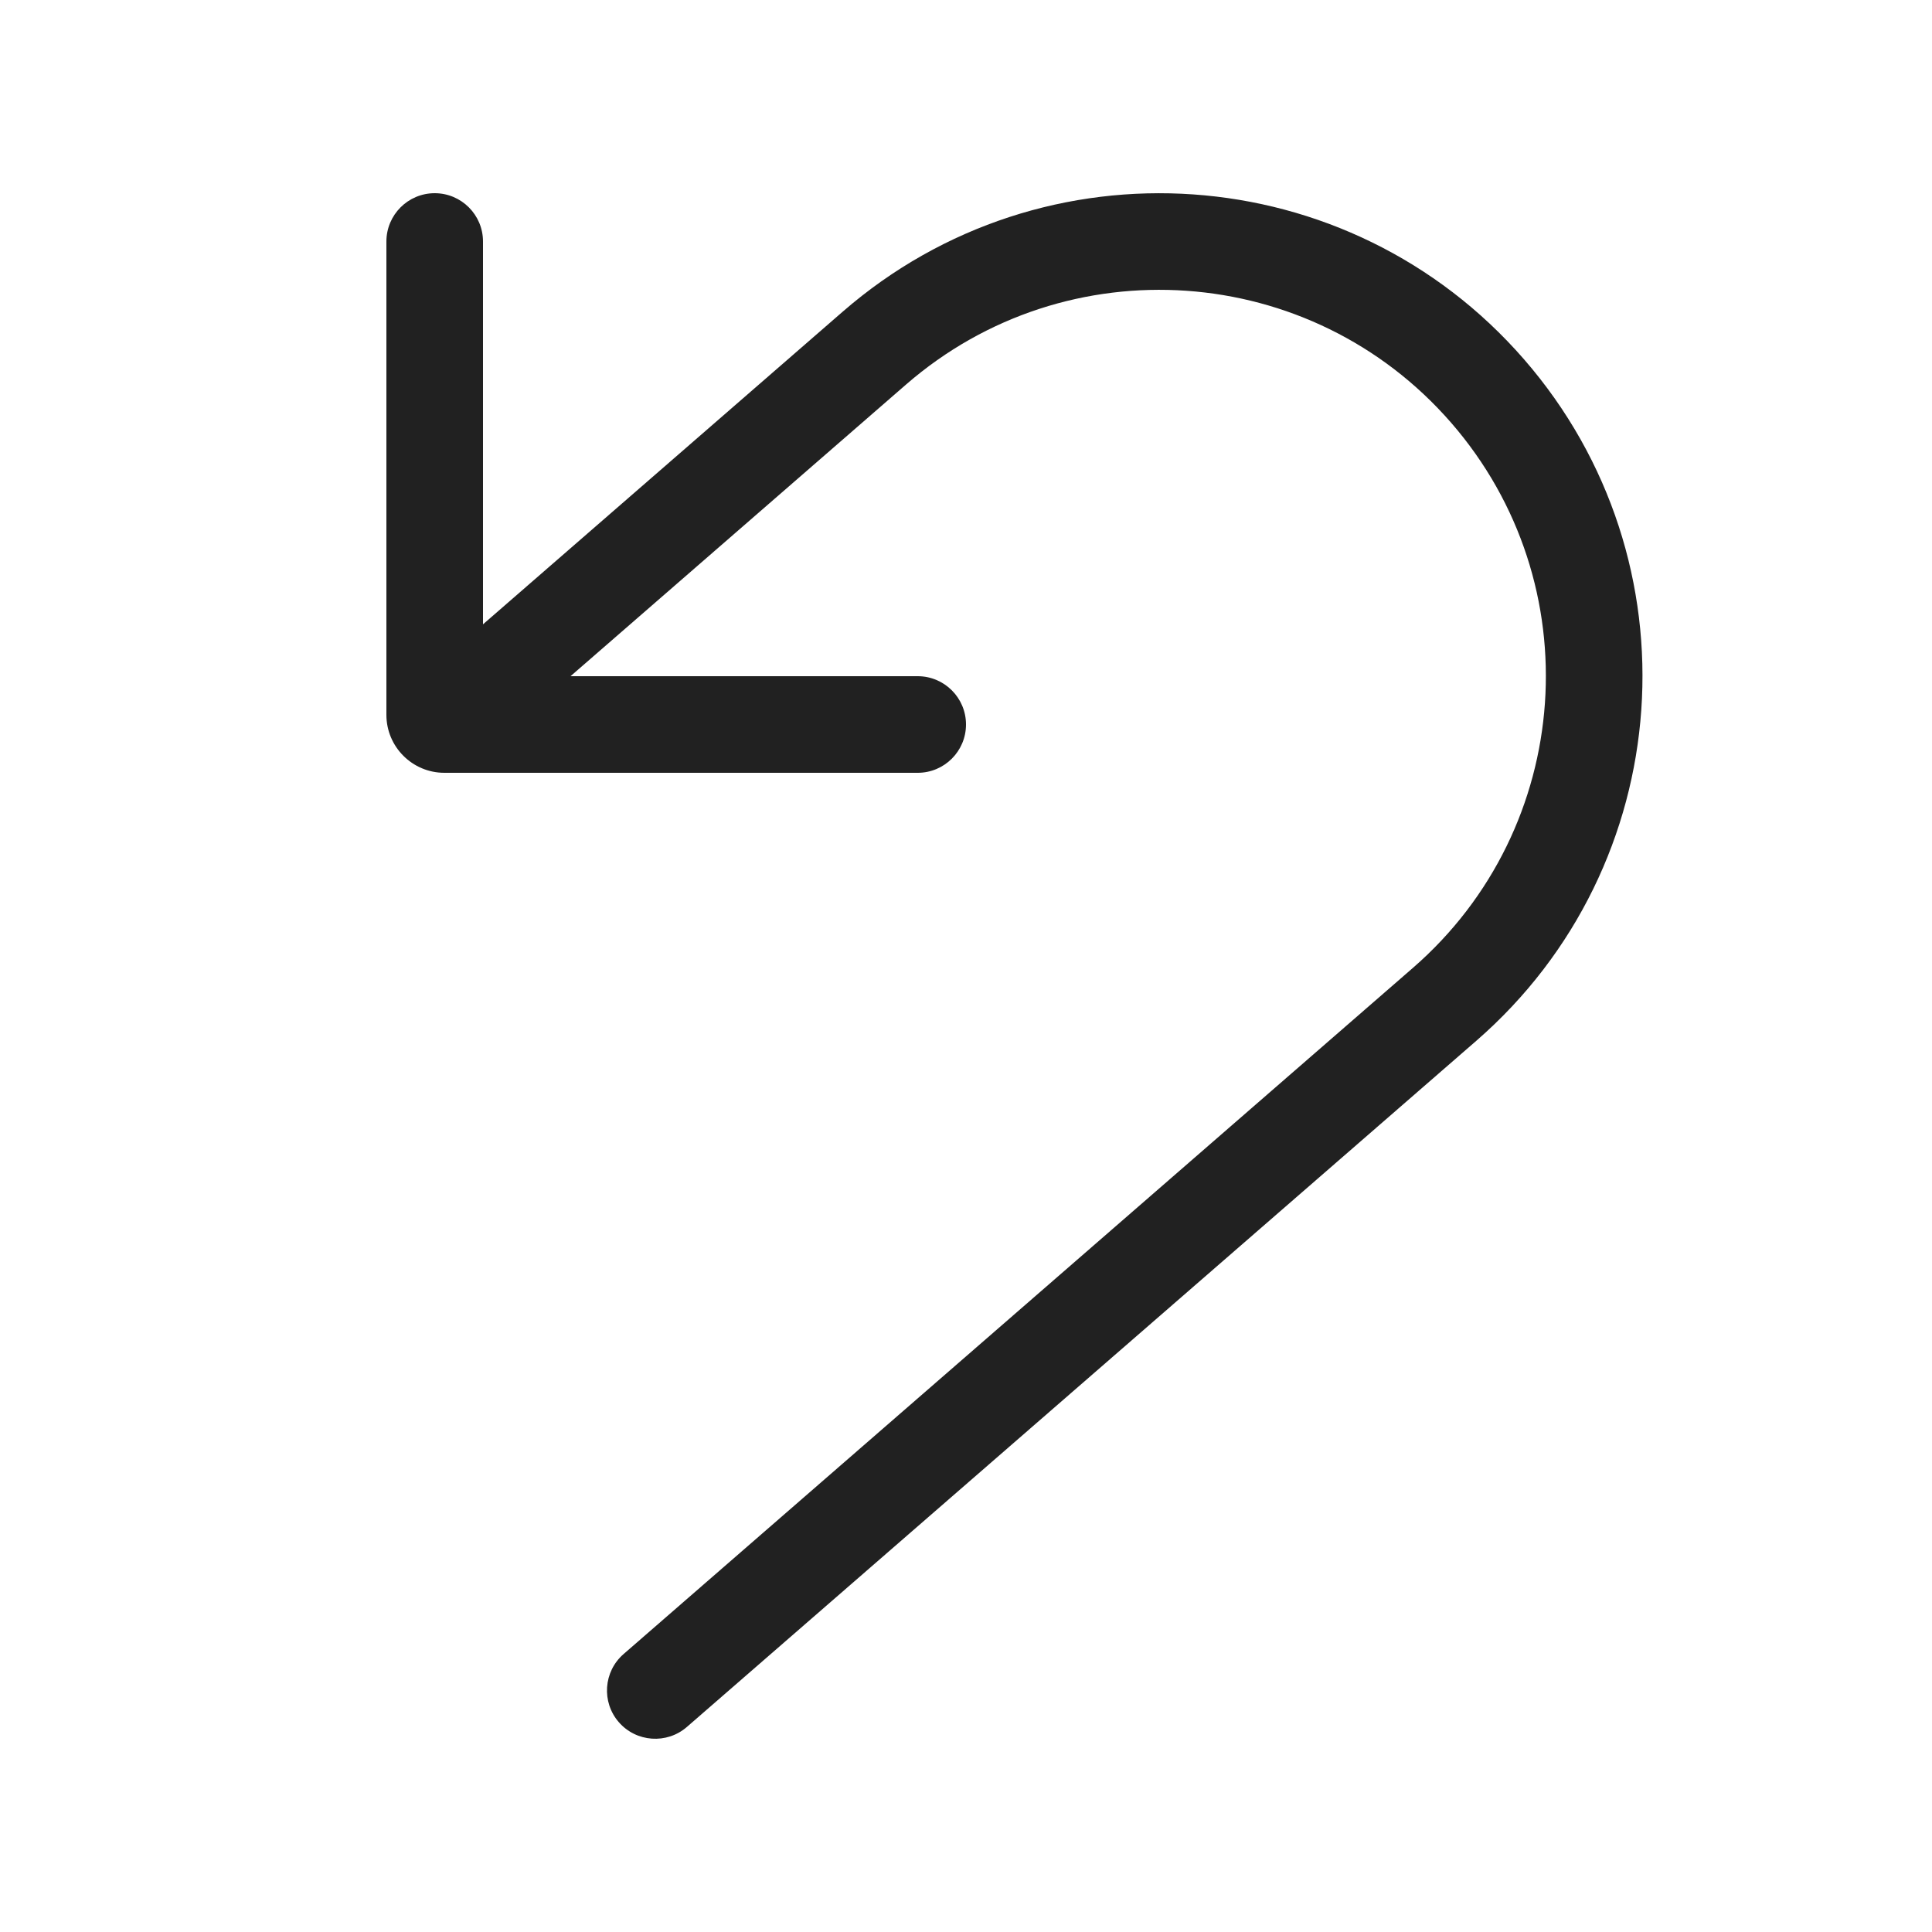
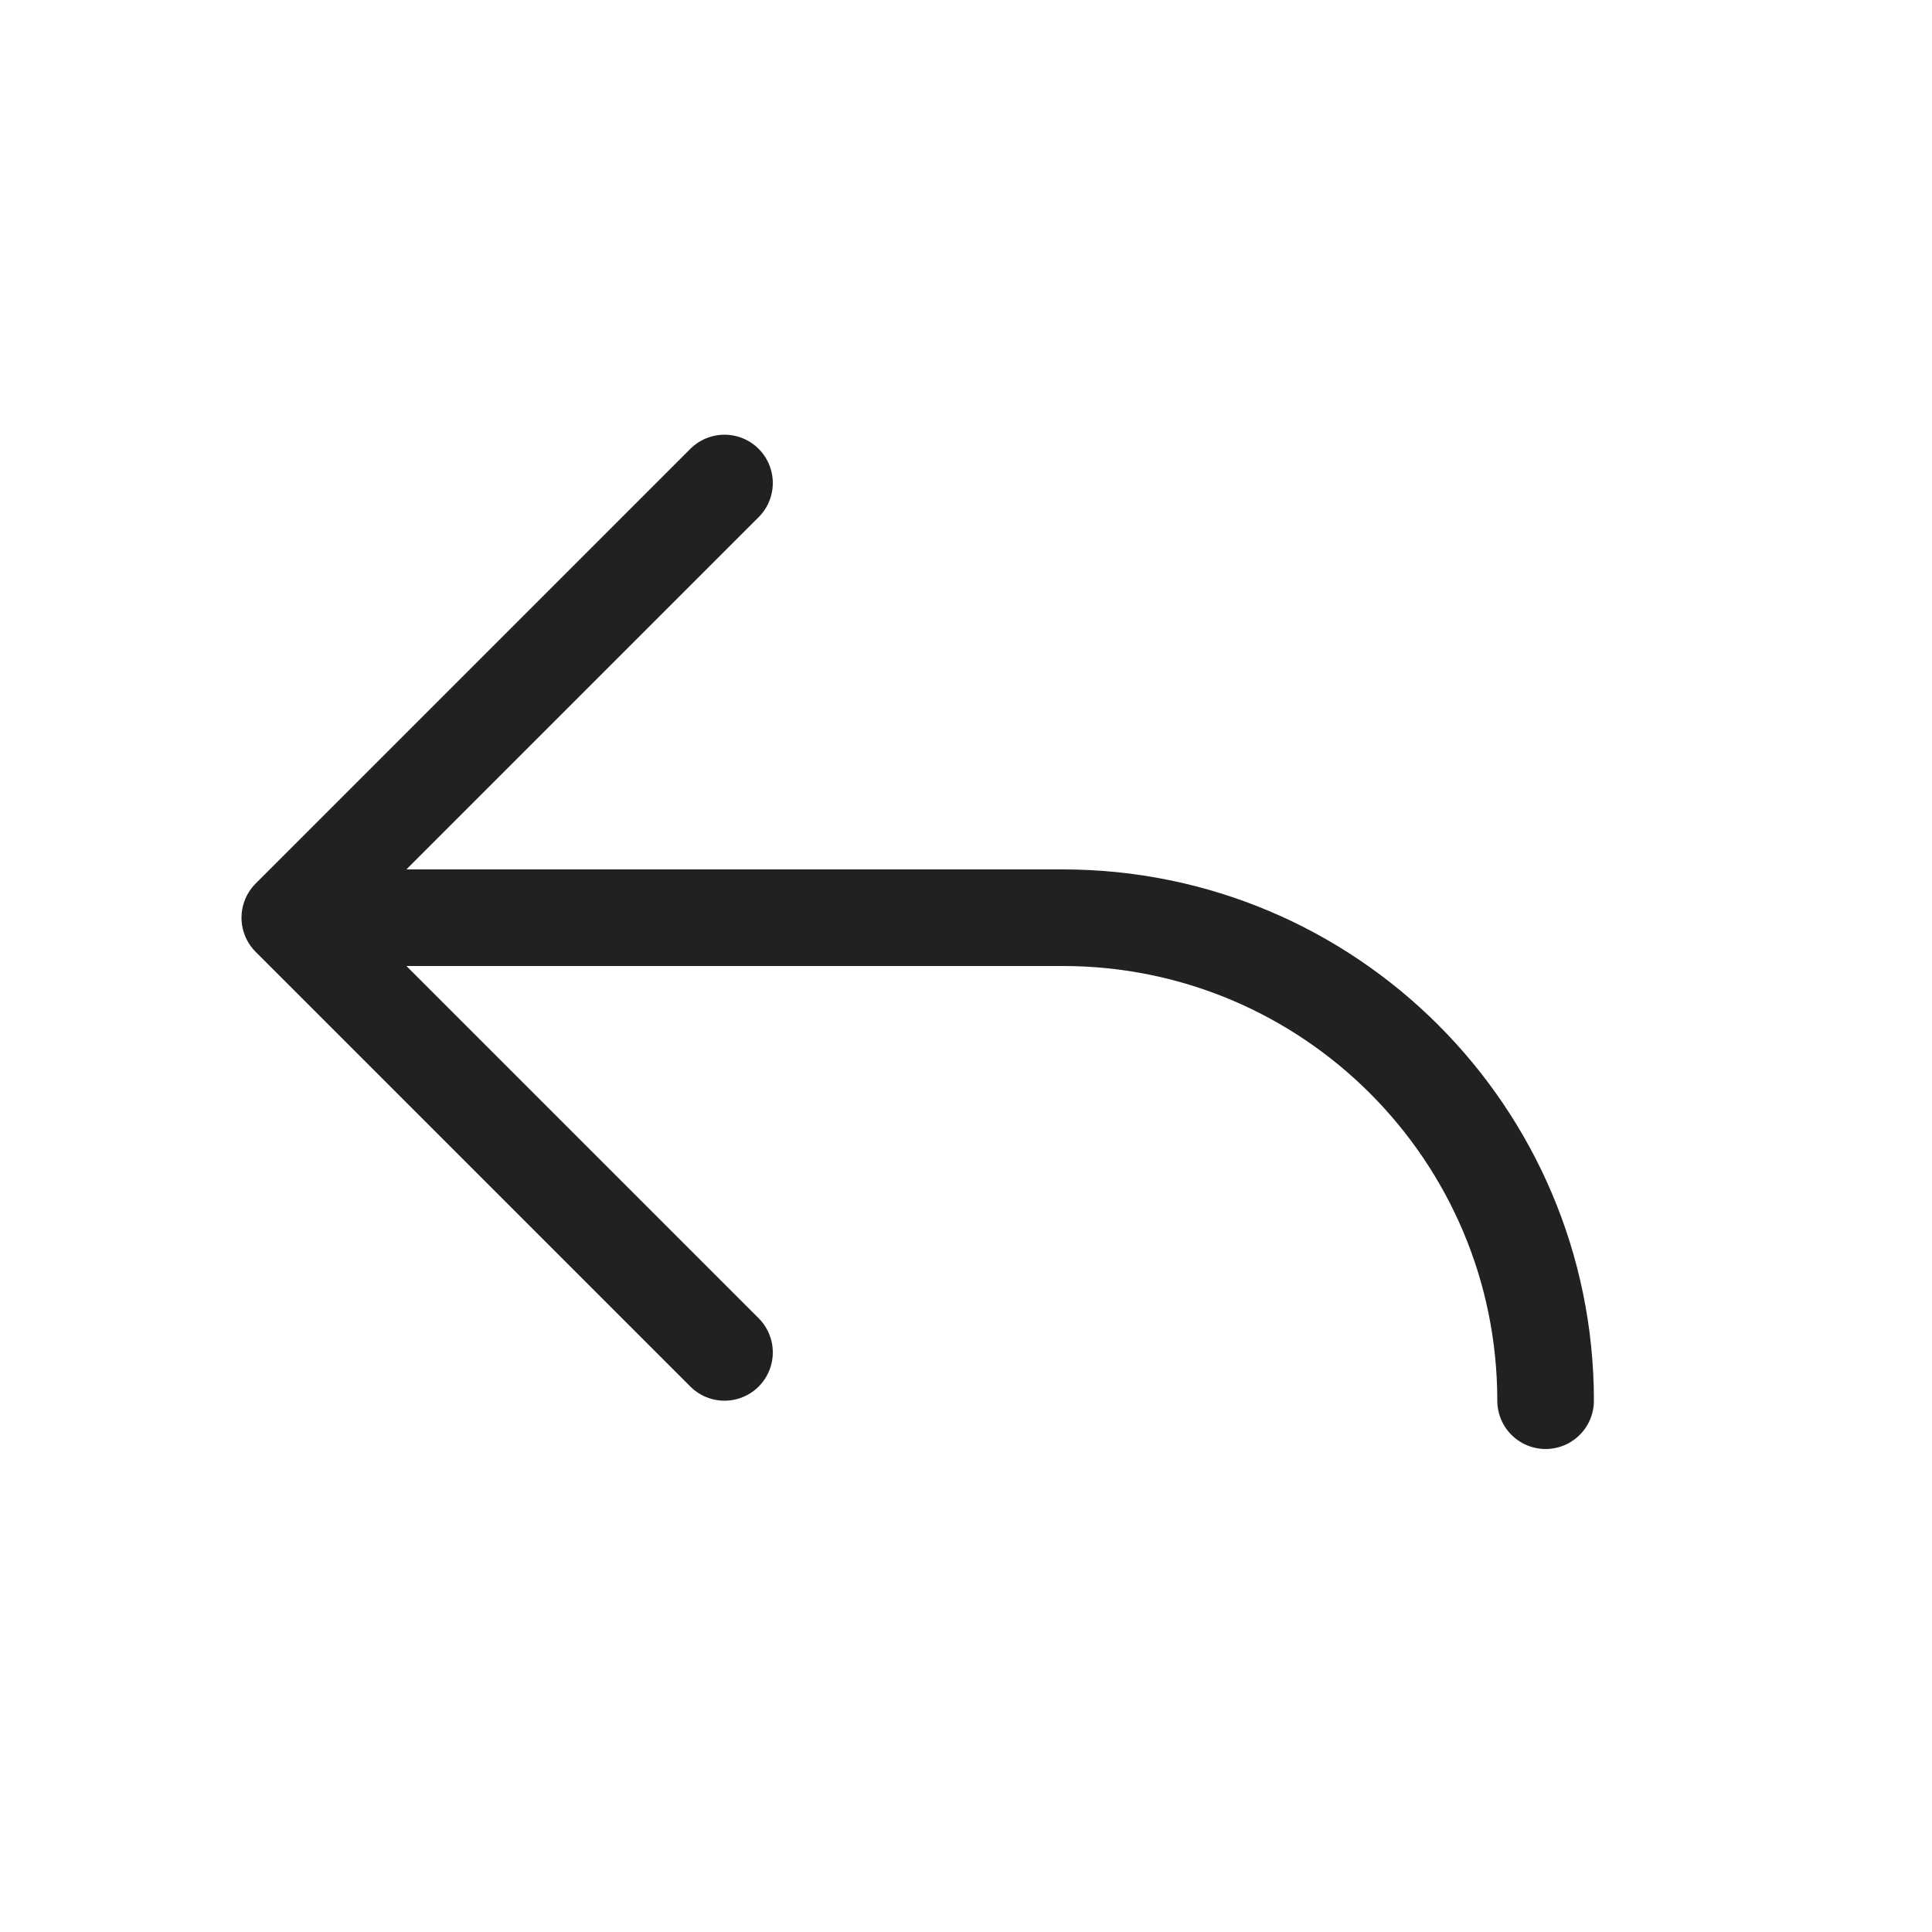
<svg xmlns="http://www.w3.org/2000/svg" width="20" height="20" viewBox="0 0 20 20" fill="none">
-   <path d="M5 2.5C5 2.224 4.776 2 4.5 2C4.224 2 4 2.224 4 2.5V7.4C4 7.731 4.269 8 4.6 8H9.5C9.776 8 10 7.776 10 7.5C10 7.224 9.776 7 9.5 7H5.906L9.379 3.981C11.046 2.532 13.572 2.709 15.022 4.376C16.471 6.043 16.294 8.57 14.627 10.019L6.455 17.123C6.247 17.304 6.225 17.62 6.406 17.828C6.587 18.036 6.903 18.058 7.111 17.877L15.283 10.774C17.367 8.962 17.588 5.804 15.777 3.72C13.965 1.636 10.807 1.415 8.723 3.227L5 6.463V2.5Z" fill="#212121" />
+   <g stroke="#212121" stroke-width="1" stroke-linecap="round" stroke-linejoin="round" vector-effect="non-scaling-stroke">
+     <path d="M7.5 5 3 9.5 7.5 14M3.5 9.5H11a5 5 0 0 1 5 5" />
+   </g>
</svg>
